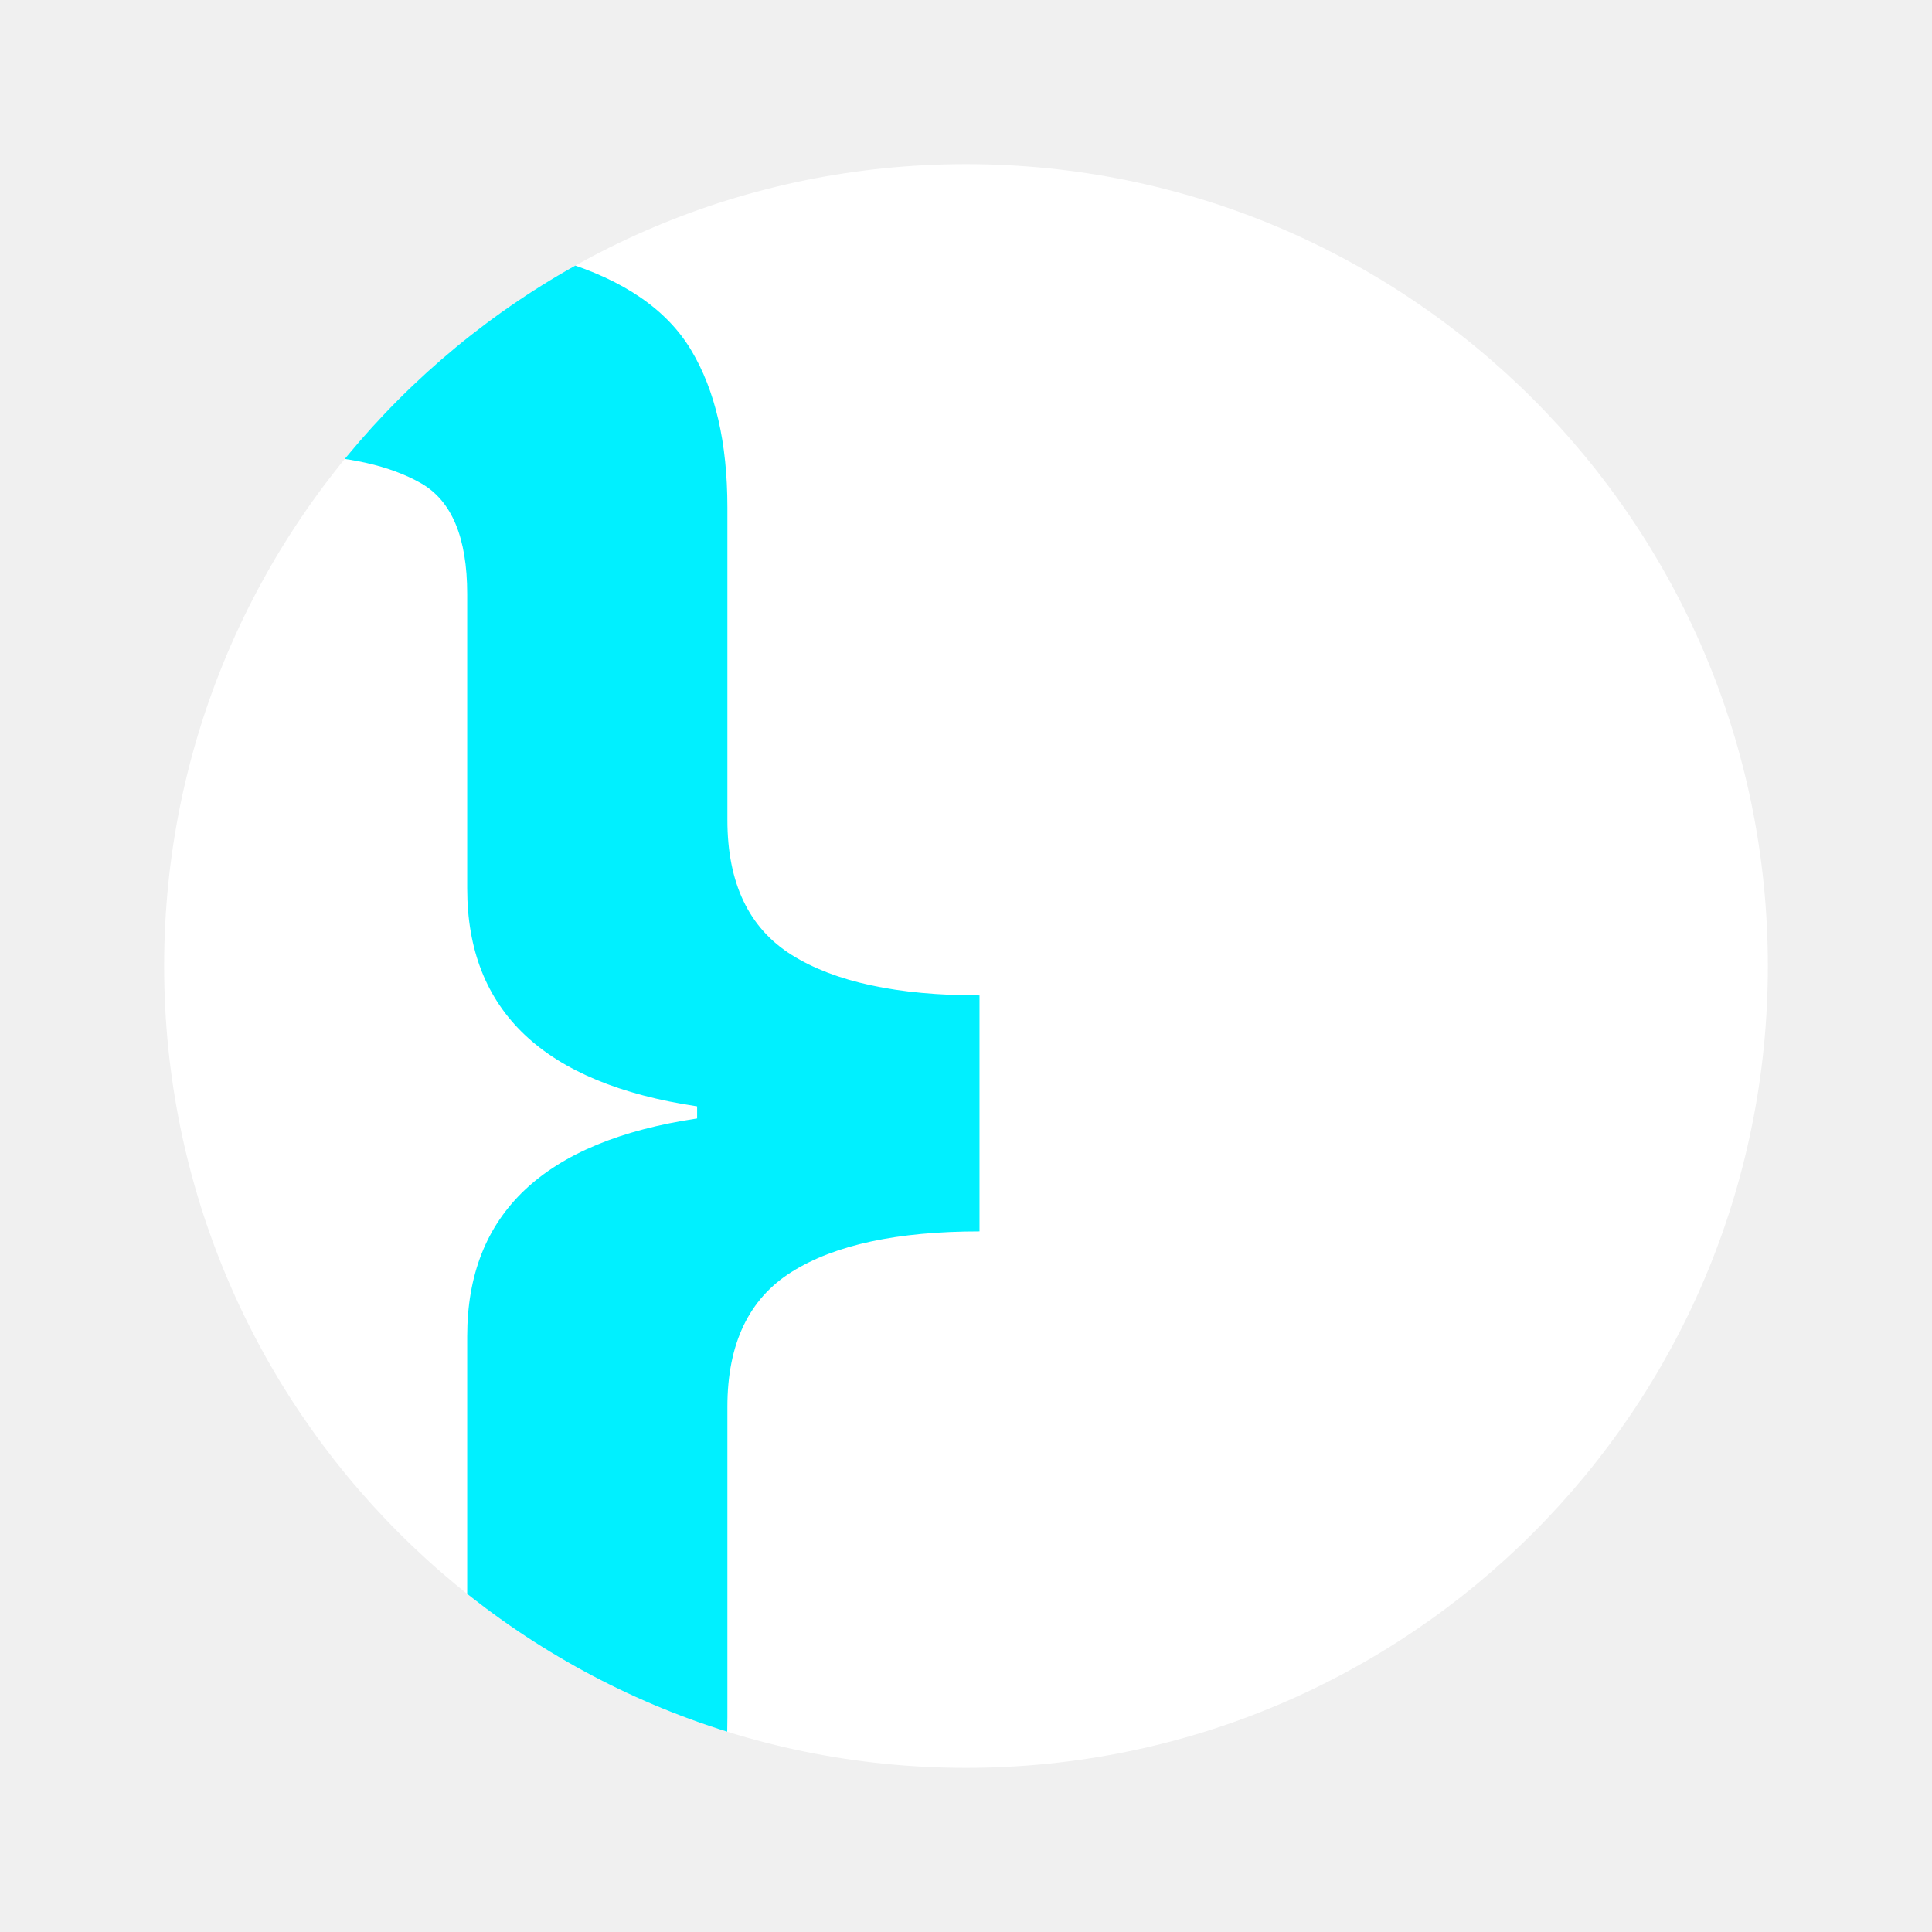
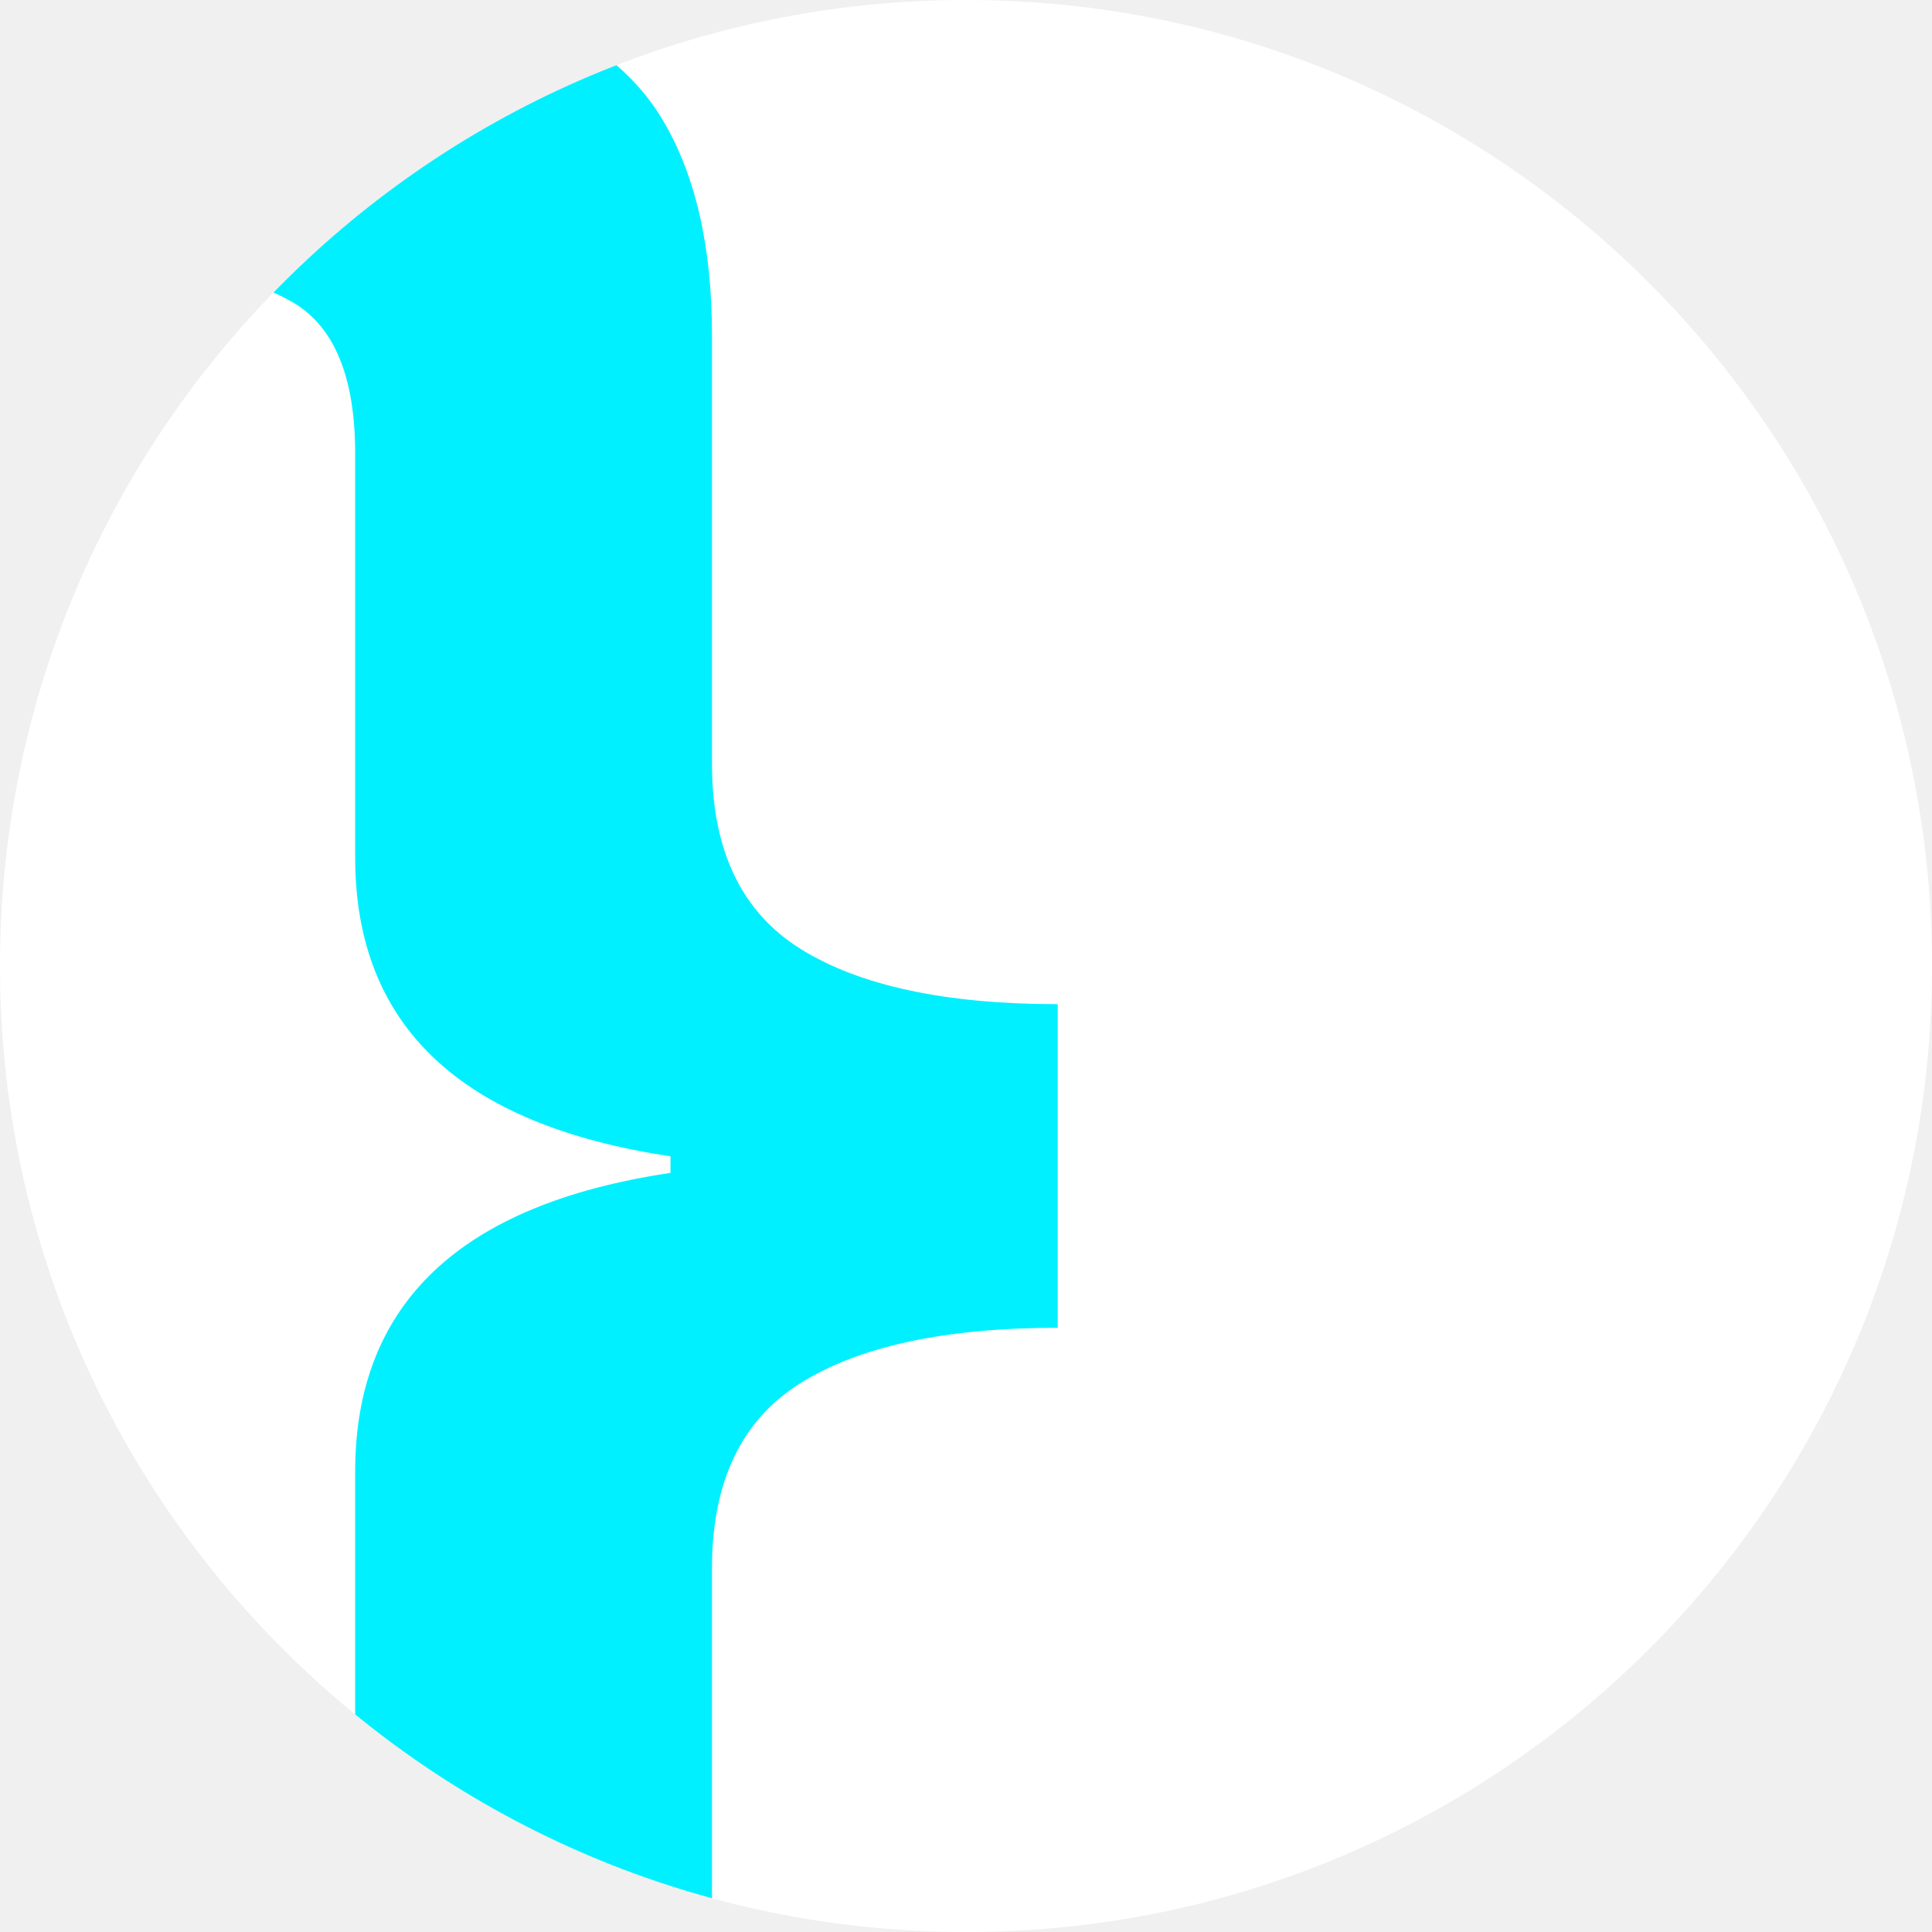
<svg xmlns="http://www.w3.org/2000/svg" viewBox="0 0 1024 1024" width="1024" height="1024">
  <defs>
    <clipPath id="shortCircleClip_cyan_on_black_white_disk_appsquare">
-       <circle cx="512" cy="512" r="425" />
+       <circle cx="512" cy="512" r="512" />
    </clipPath>
    <style type="text/css">
      @font-face {
        font-family: 'Geist Sans';
        src: url('../fonts/GeistSans-Bold.otf') format('opentype'), url('../fonts/GeistSans-Medium.otf') format('opentype');
        font-weight: 700;
        font-style: normal;
      }
      .mark { font-family: 'Geist Sans', 'Segoe UI', system-ui, sans-serif; font-weight: 700; }
    </style>
  </defs>
-   <circle cx="512" cy="512" r="425" fill="#ffffff" />
+   <circle cx="512" cy="512" r="512" fill="#ffffff" />
  <g clip-path="url(#shortCircleClip_cyan_on_black_white_disk_appsquare)">
-     <text class="mark" x="114" y="472" text-anchor="start" dominant-baseline="central" fill="#00f0ff" font-size="1069">}</text>
+     <text class="mark" x="5" y="456" text-anchor="start" dominant-baseline="central" fill="#00f0ff" font-size="1466">}</text>
  </g>
</svg>
